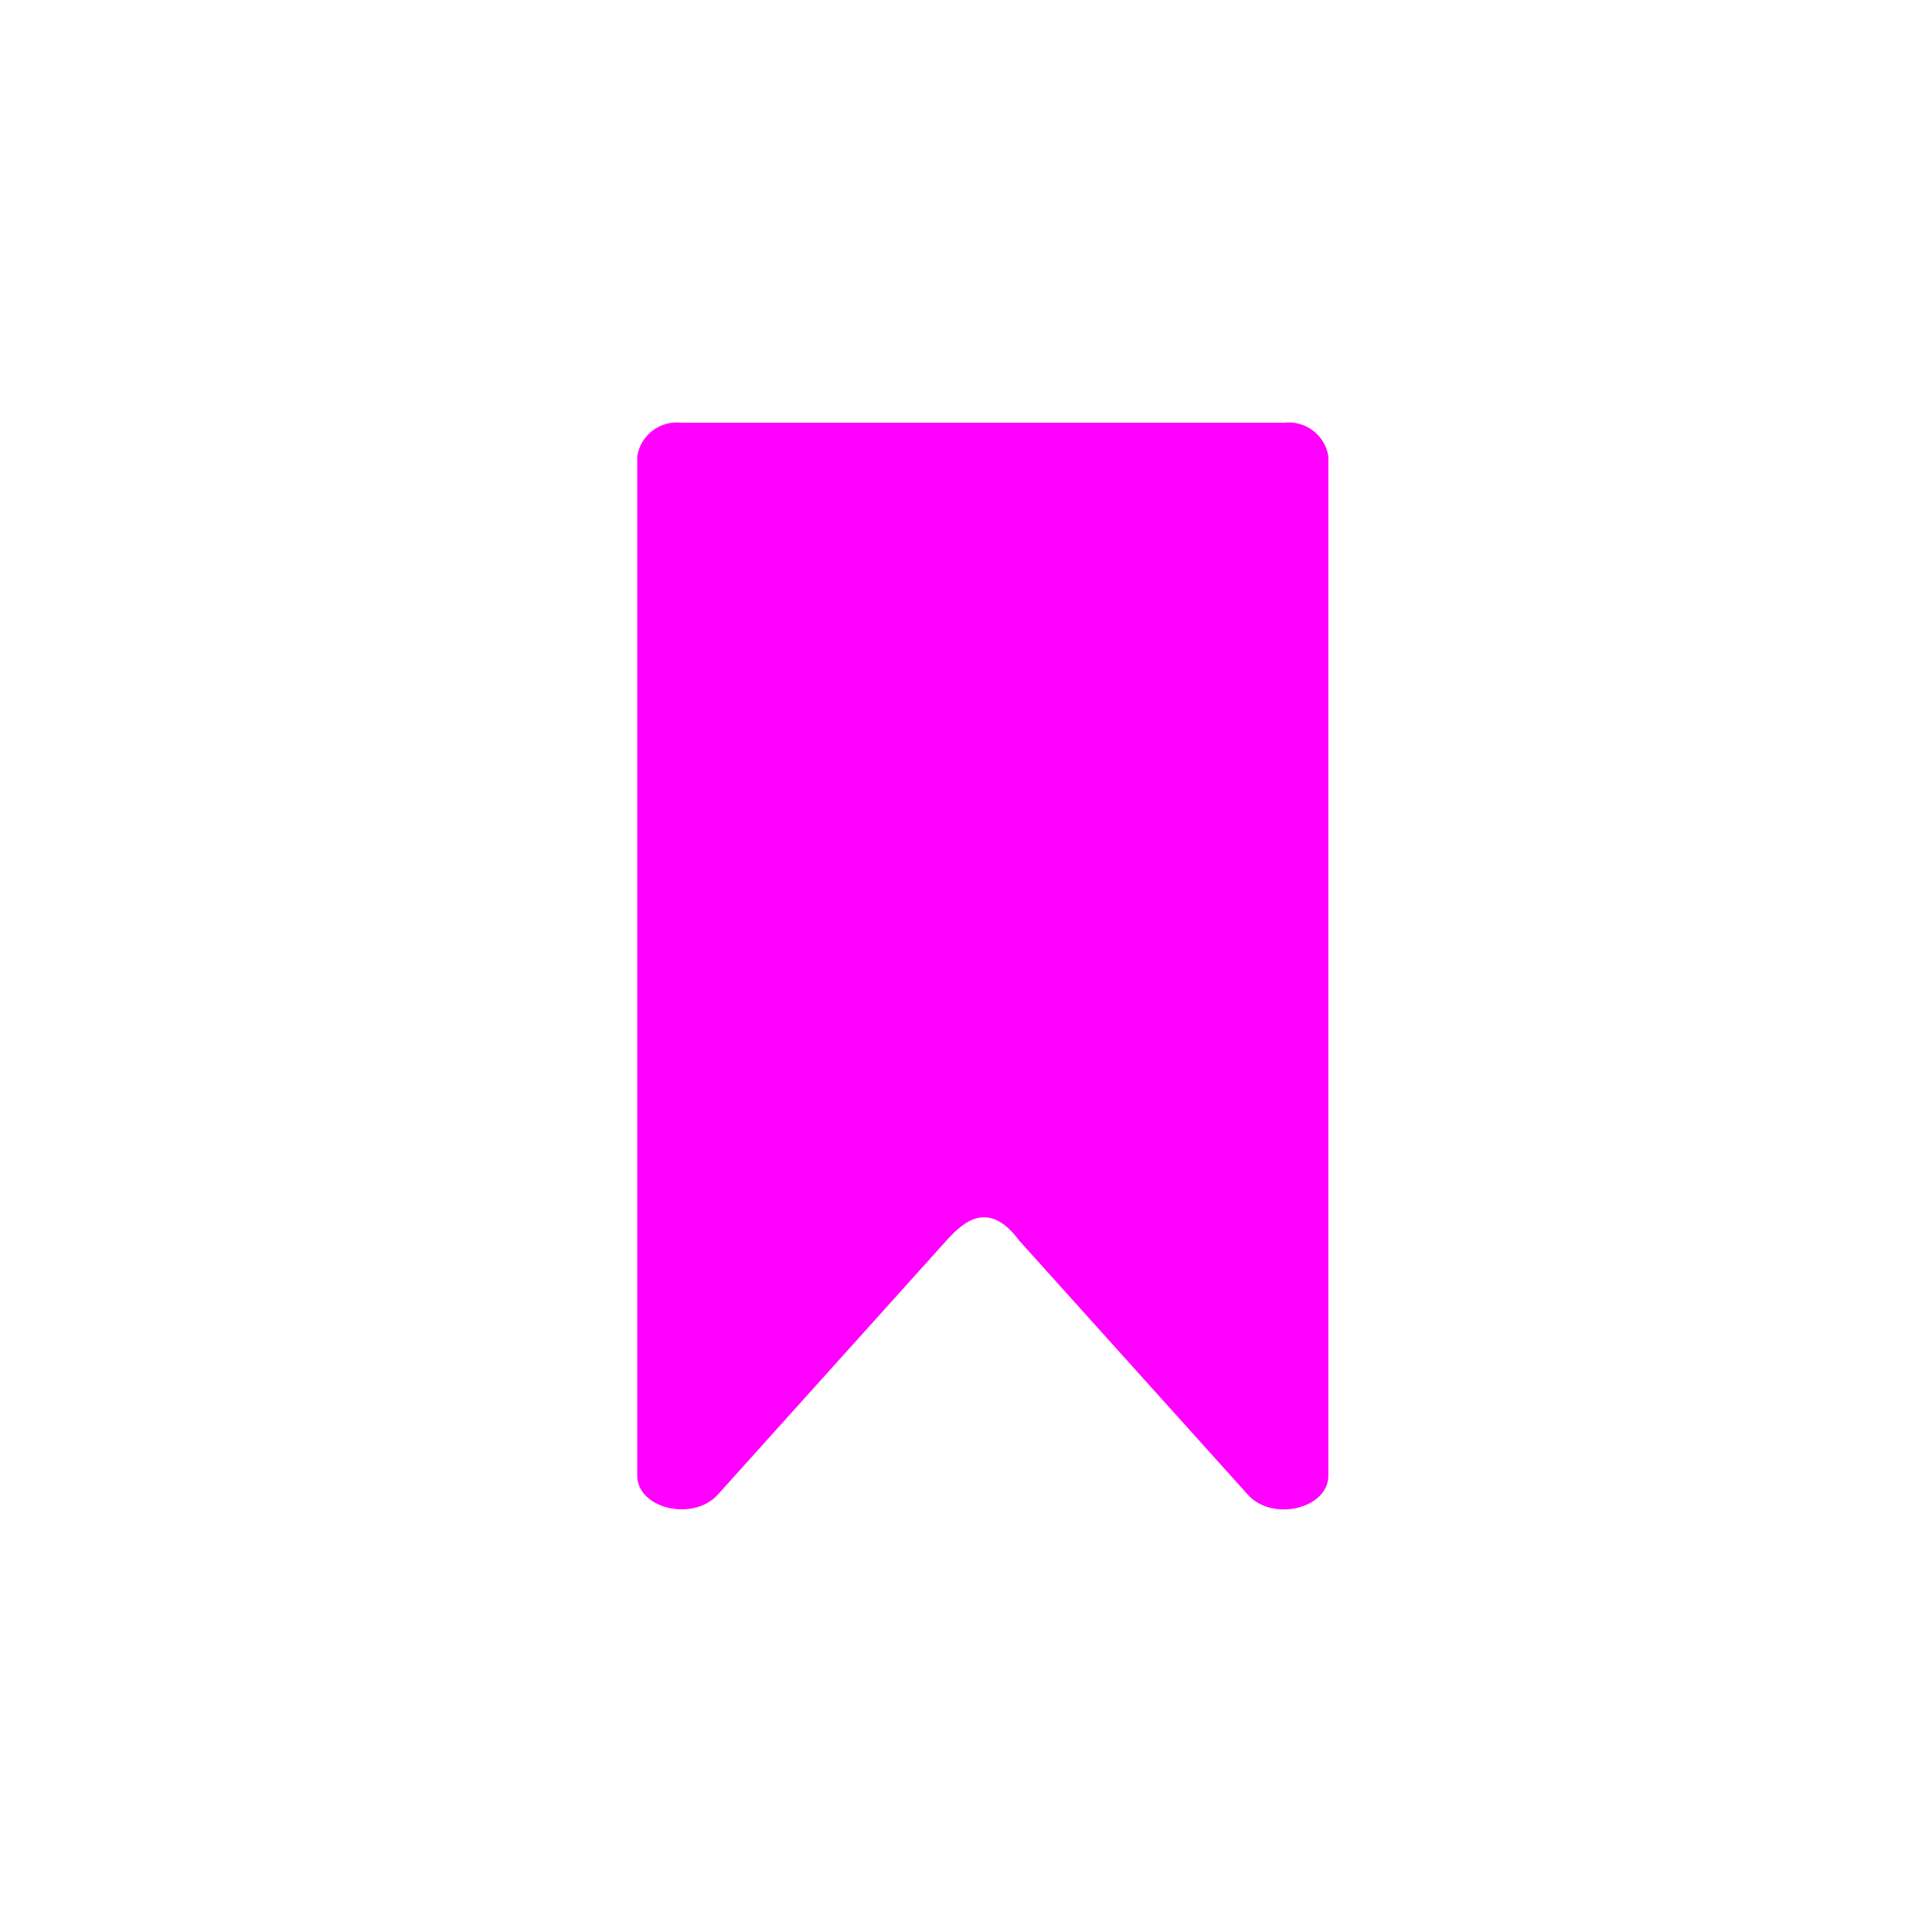
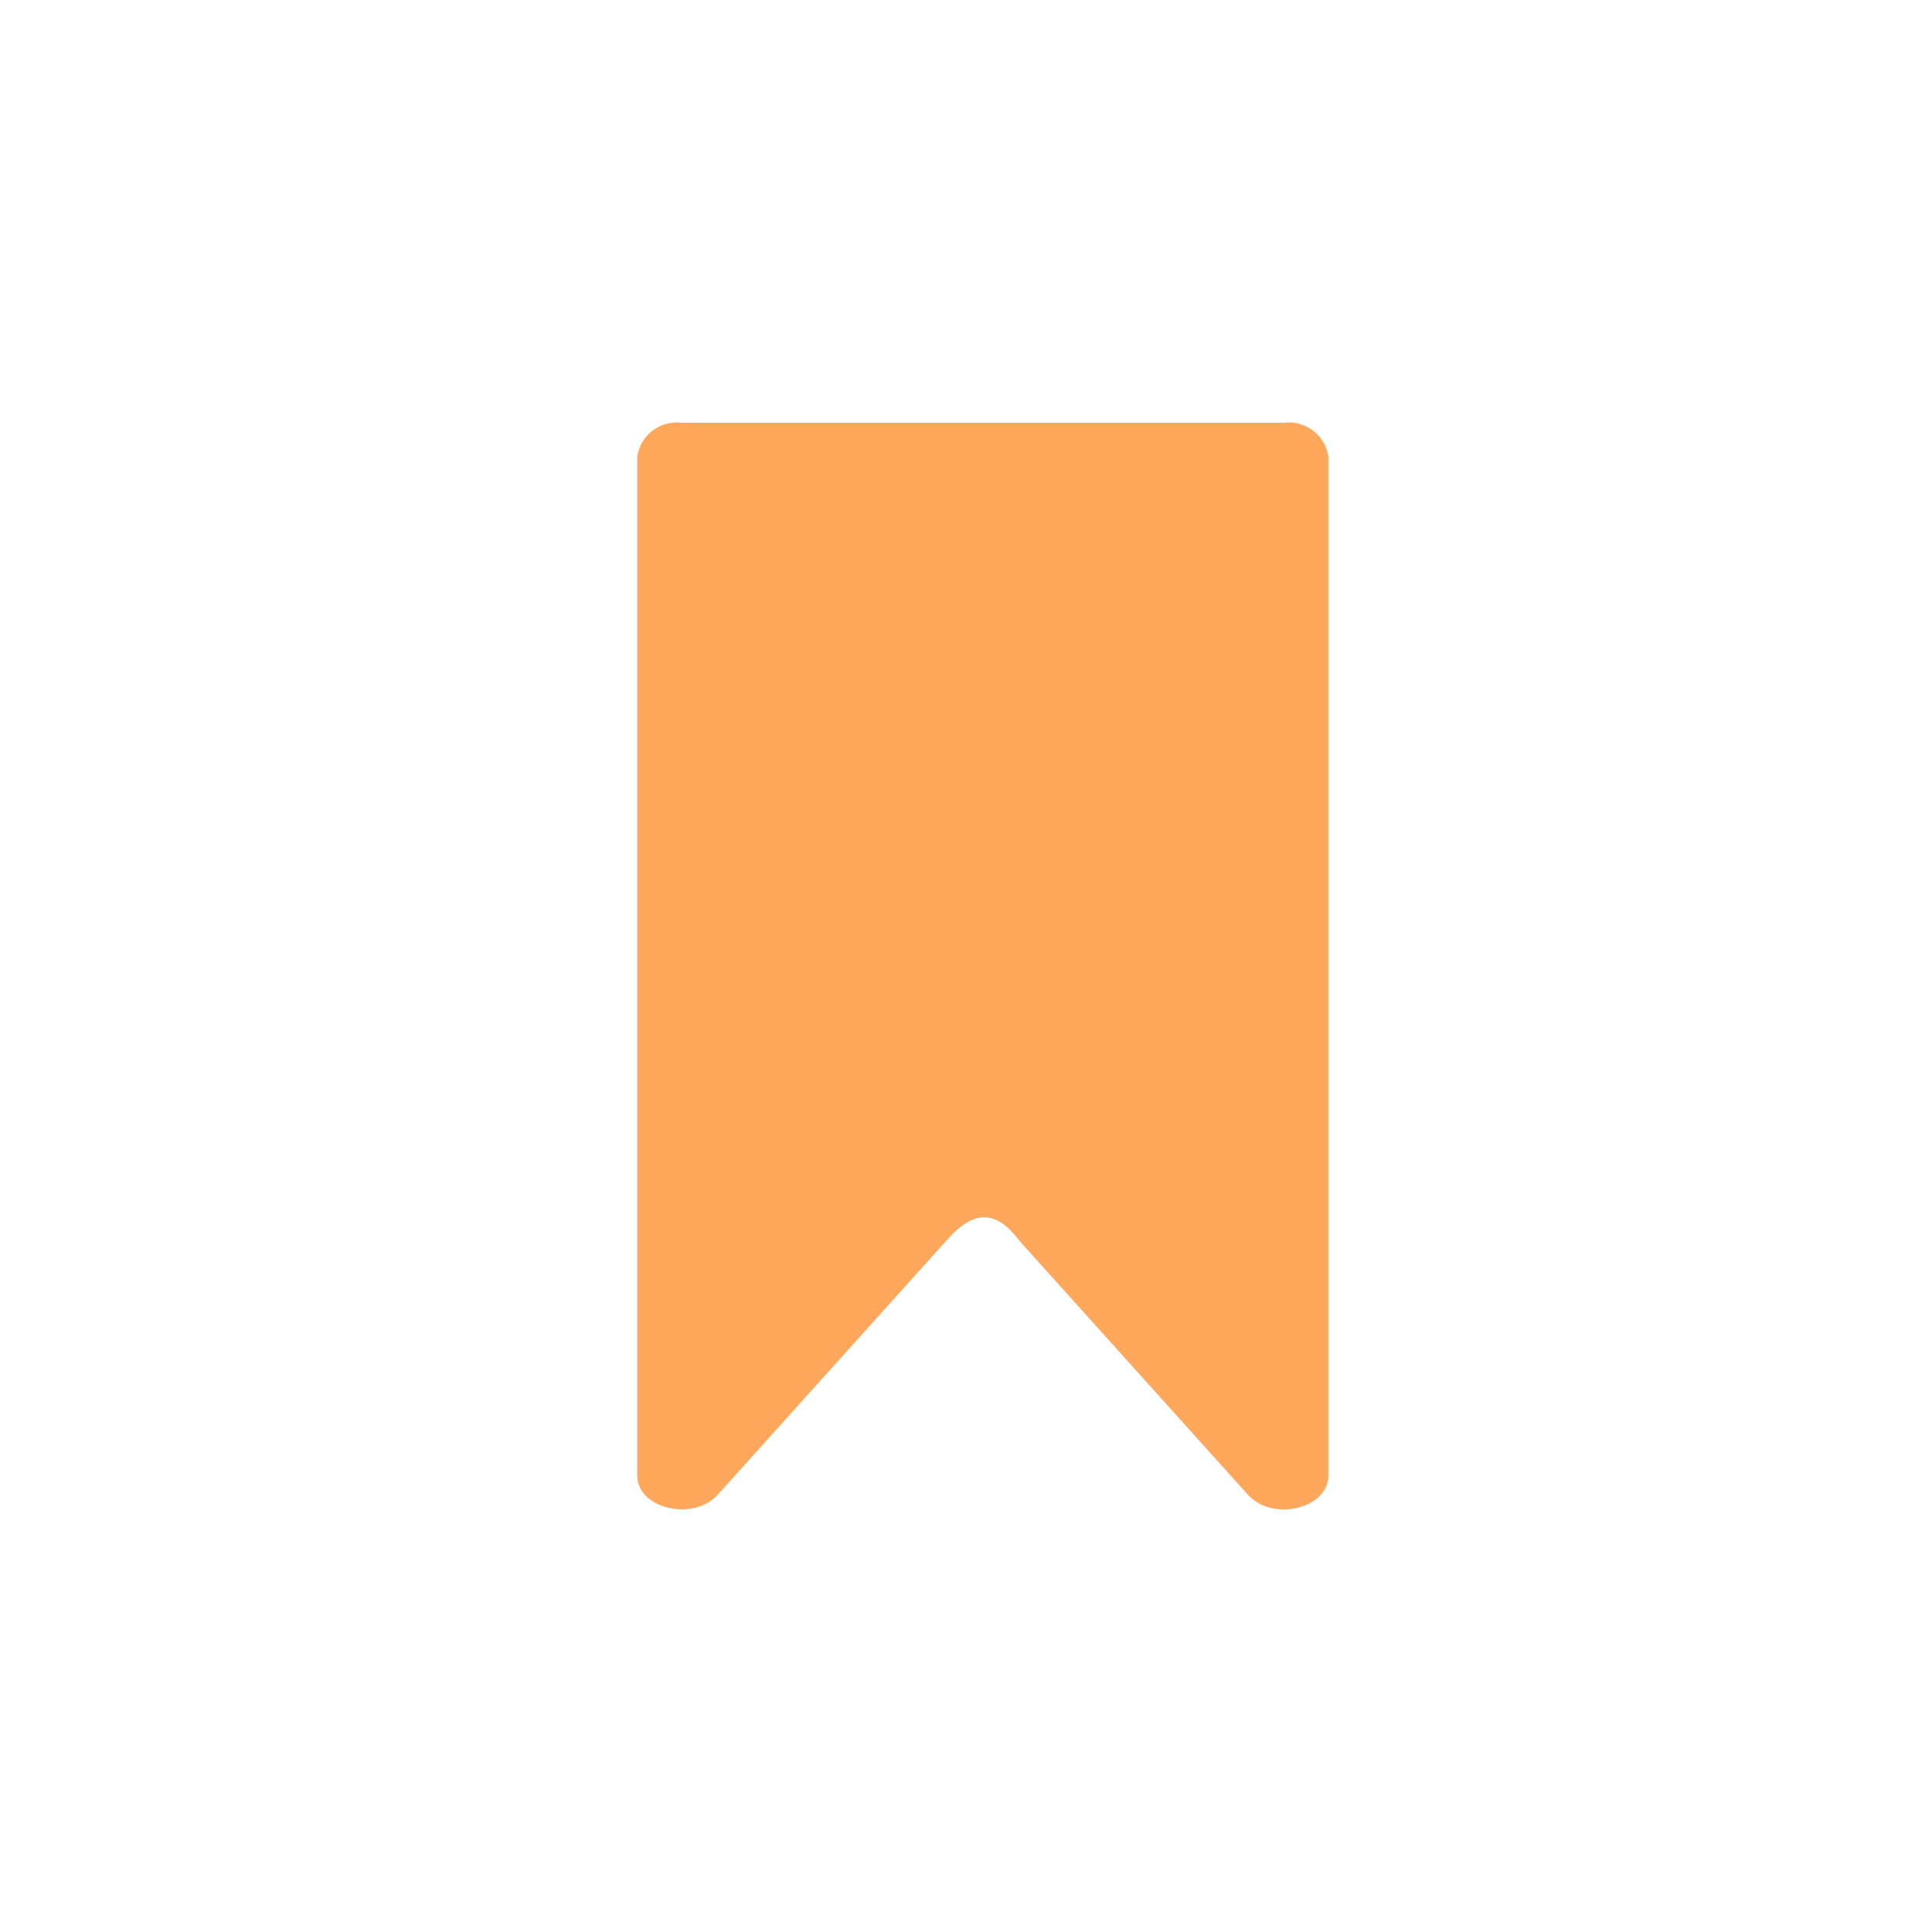
<svg xmlns="http://www.w3.org/2000/svg" id="Boton_guardade" data-name="Boton guardade" width="64" height="64" viewBox="0 0 64 64">
  <defs>
    <style>
      .cls-1 {
        fill: #6f65bb00;
      }

      .cls-2 {
-         fill: #f0f;
+         fill: #ffa75a;
      }
    </style>
  </defs>
  <g id="Grupo_100" data-name="Grupo 100" transform="translate(0)">
    <circle id="Elipse_19" data-name="Elipse 19" class="cls-1" cx="32" cy="32" r="32" transform="translate(0)" />
  </g>
  <g id="Grupo_92" data-name="Grupo 92" transform="translate(21.108 14)">
    <path id="Trazado_52" data-name="Trazado 52" class="cls-2" d="M151.371,61.792l-7.576-8.42c-1-1.349-1.828-.646-2.409,0l-7.576,8.42c-.814.9-2.667.464-2.667-.634V27.4a1.326,1.326,0,0,1,1.462-1.119h19.971a1.326,1.326,0,0,1,1.462,1.119V61.157C154.038,62.255,152.185,62.7,151.371,61.792Z" transform="translate(-131.142 -26.278)" />
  </g>
</svg>
